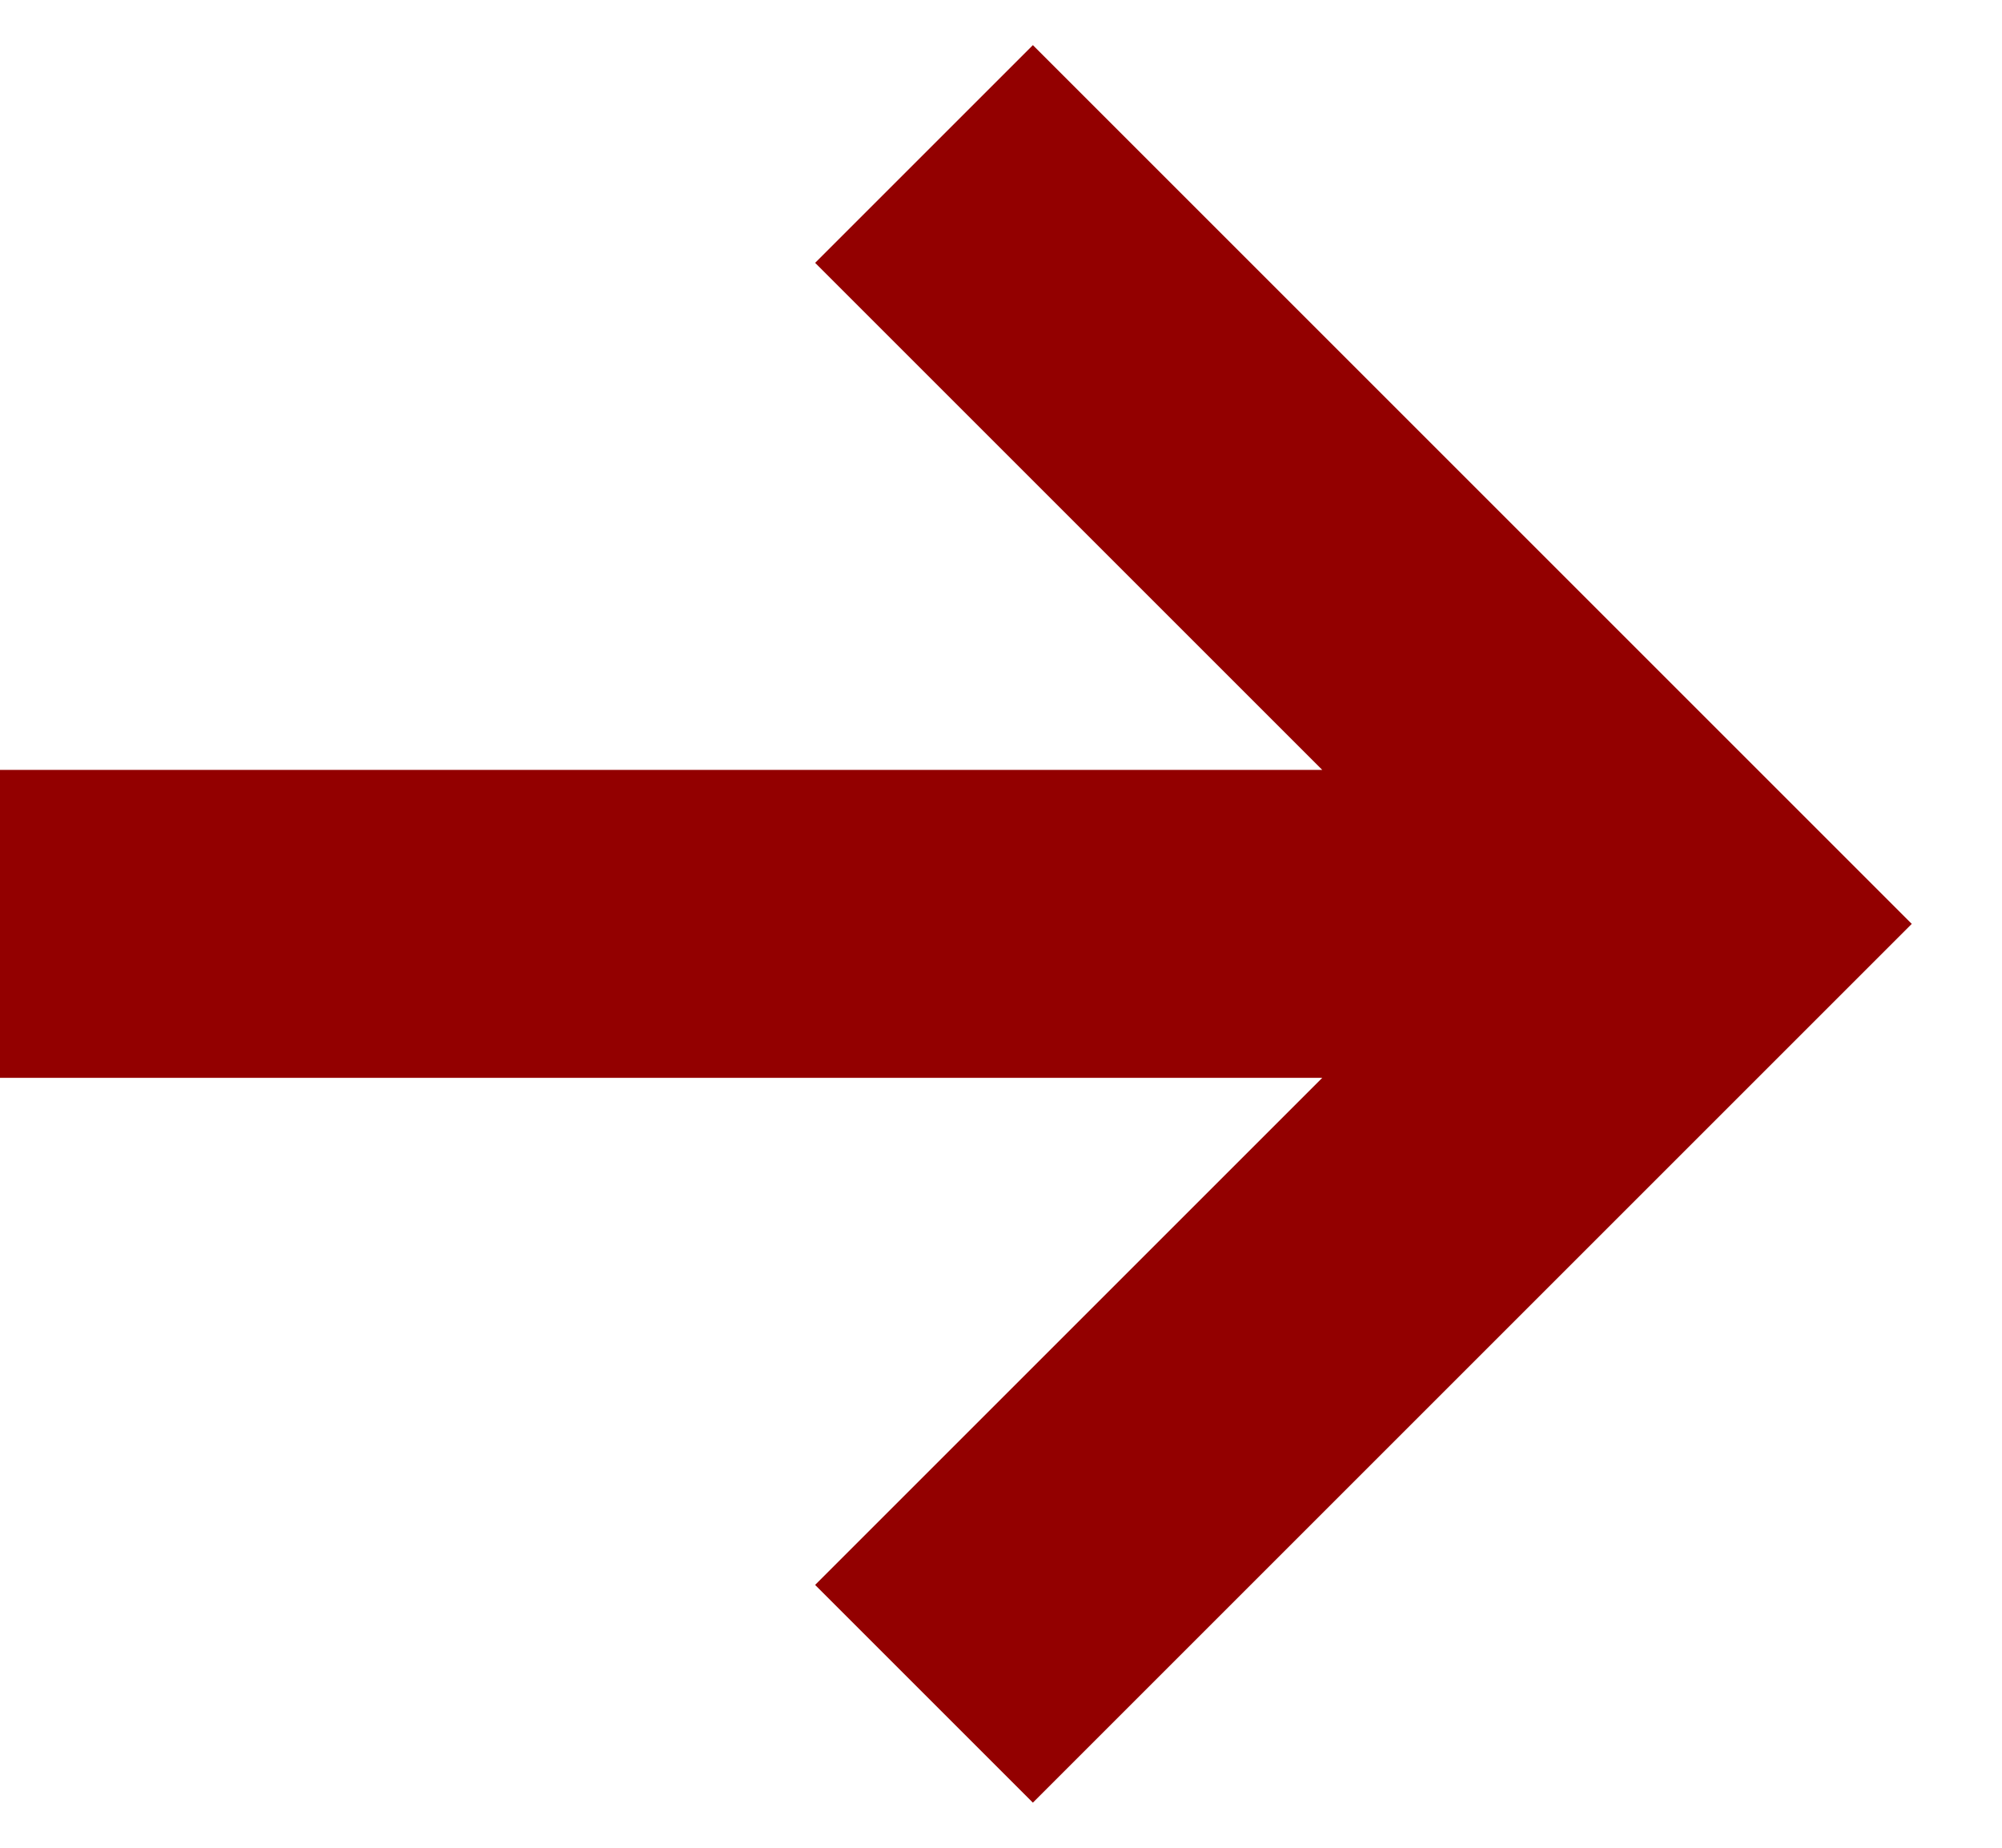
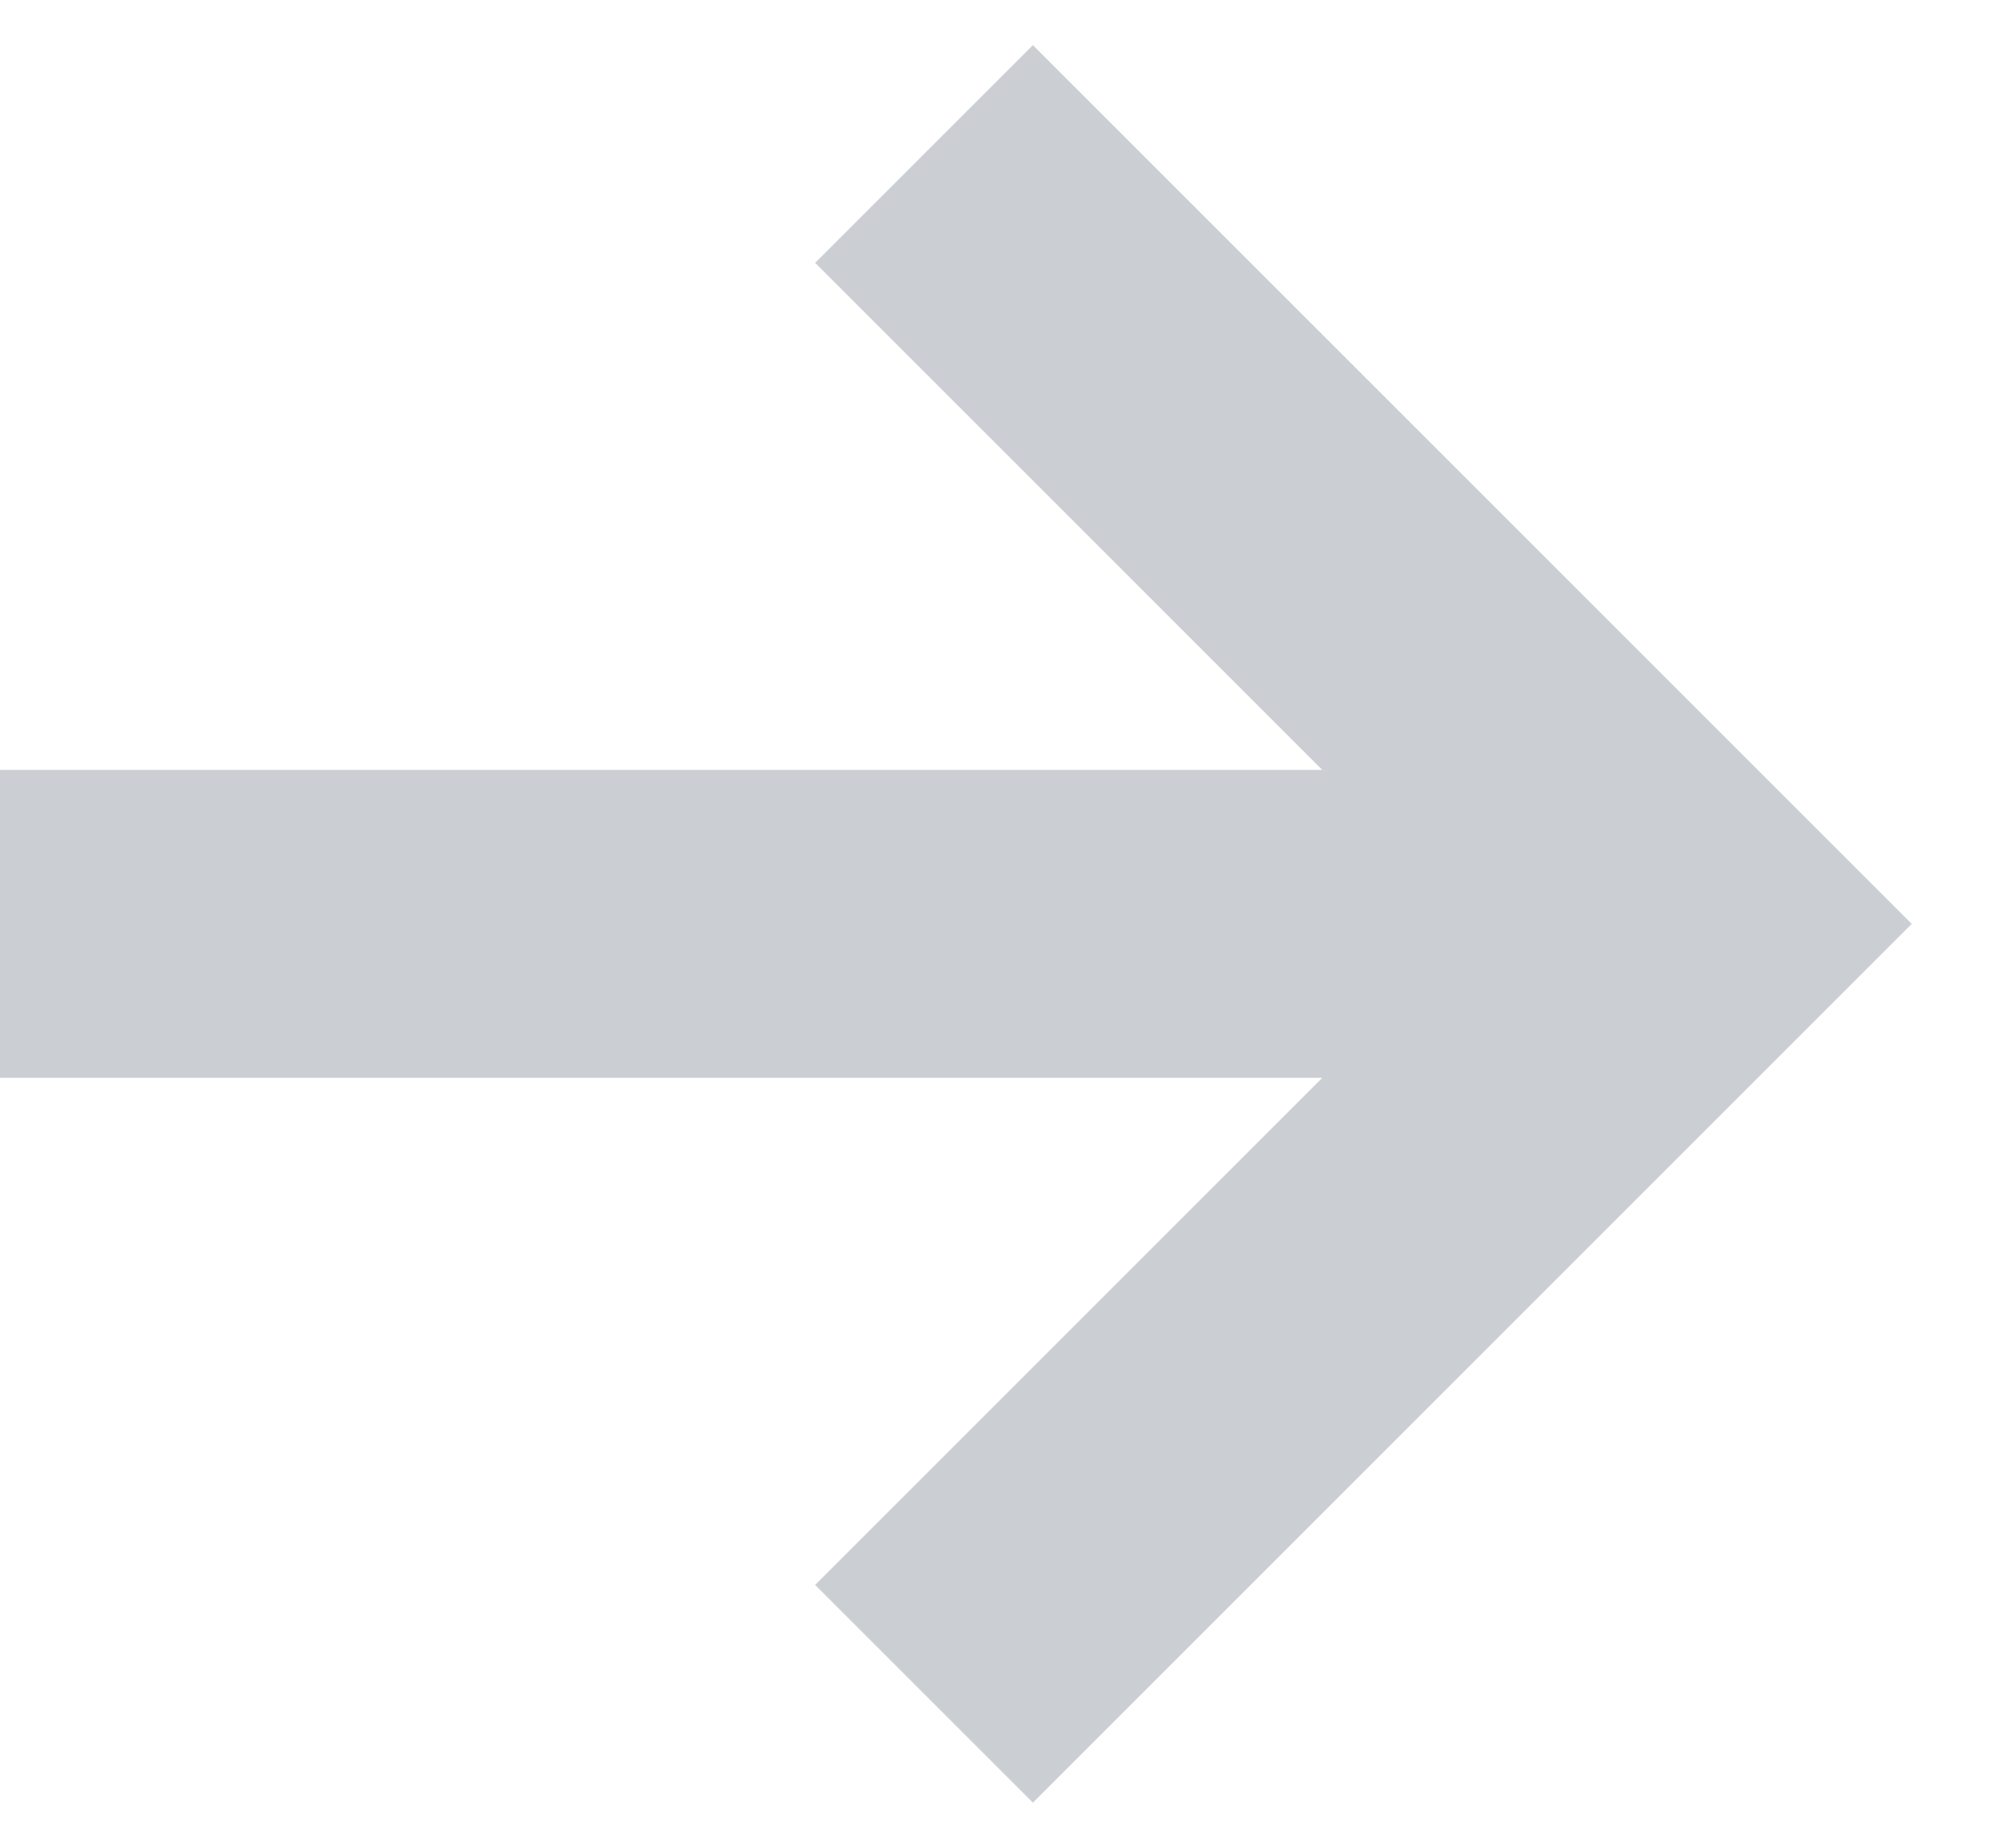
<svg xmlns="http://www.w3.org/2000/svg" width="13" height="12" viewBox="0 0 13 12" fill="none">
-   <path fill-rule="evenodd" clip-rule="evenodd" d="M8.586 7H0V5H8.586L5.293 1.707L6.707 0.293L12.414 6L6.707 11.707L5.293 10.293L8.586 7Z" fill="#930000" />
+   <path fill-rule="evenodd" clip-rule="evenodd" d="M8.586 7H-6.10352e-05V5H8.586L5.293 1.707L6.707 0.293L12.414 6L6.707 11.707L5.293 10.293L8.586 7Z" fill="#CBCFD4" />
</svg>
